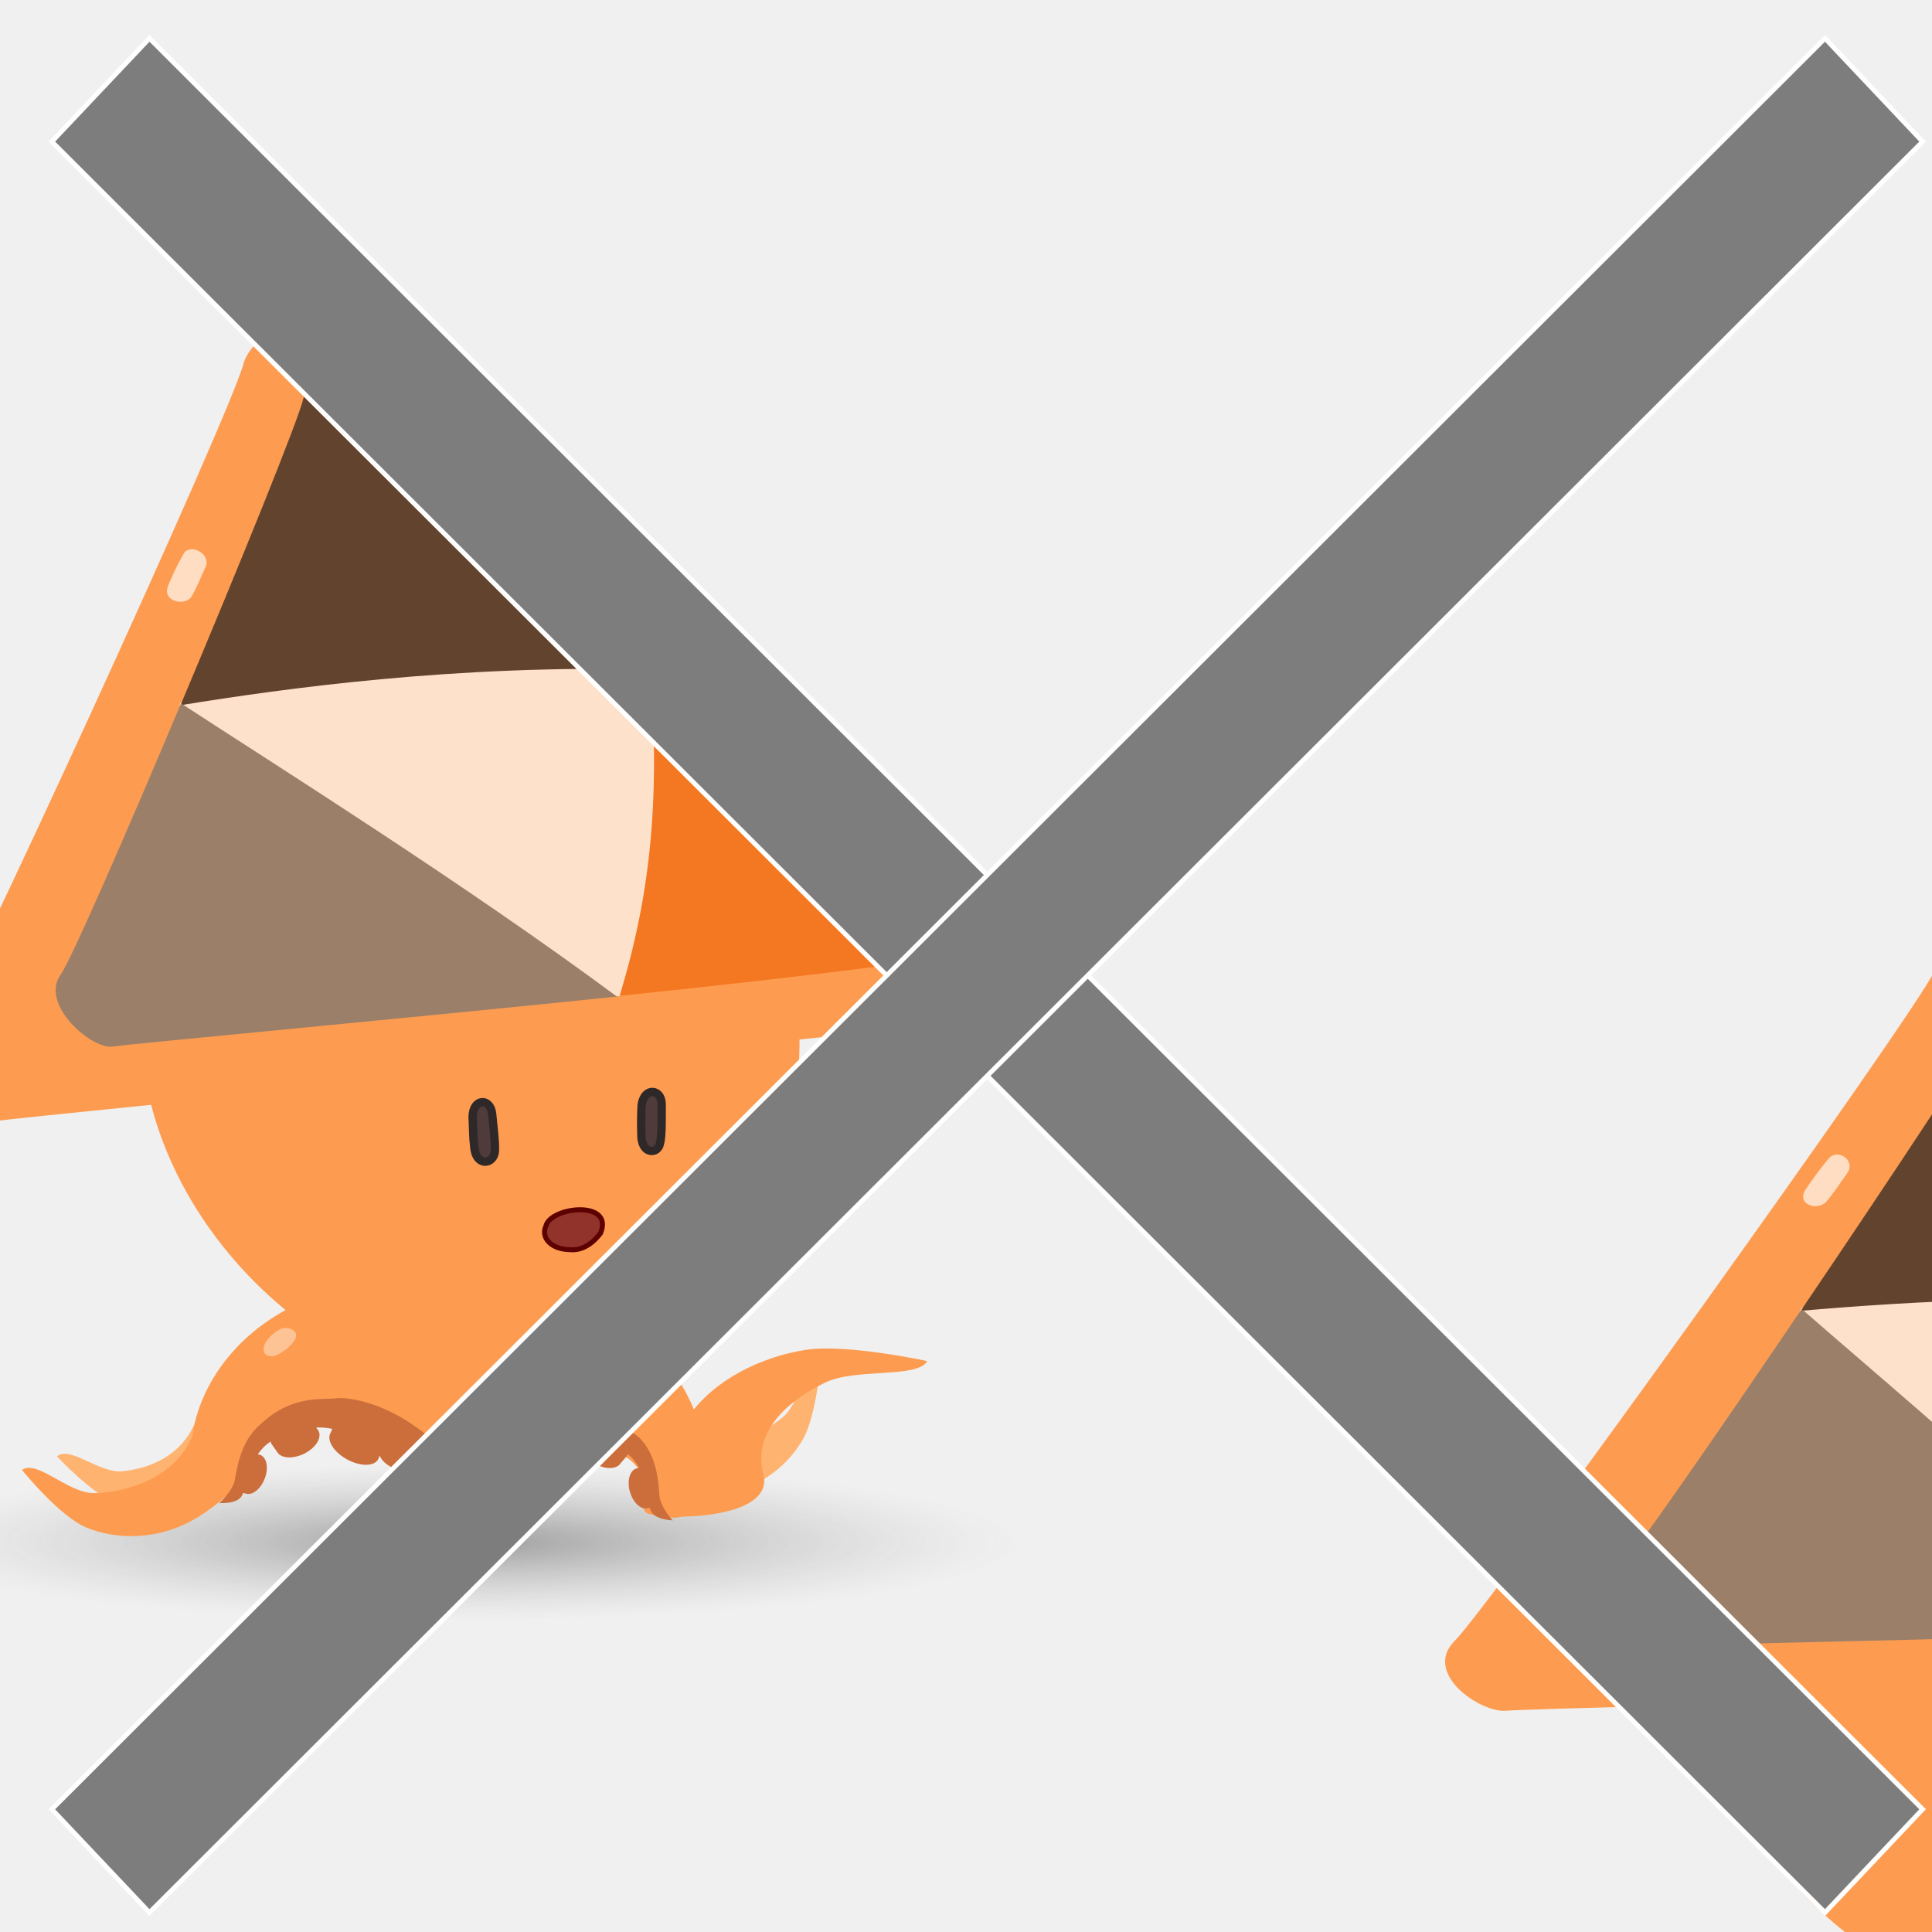
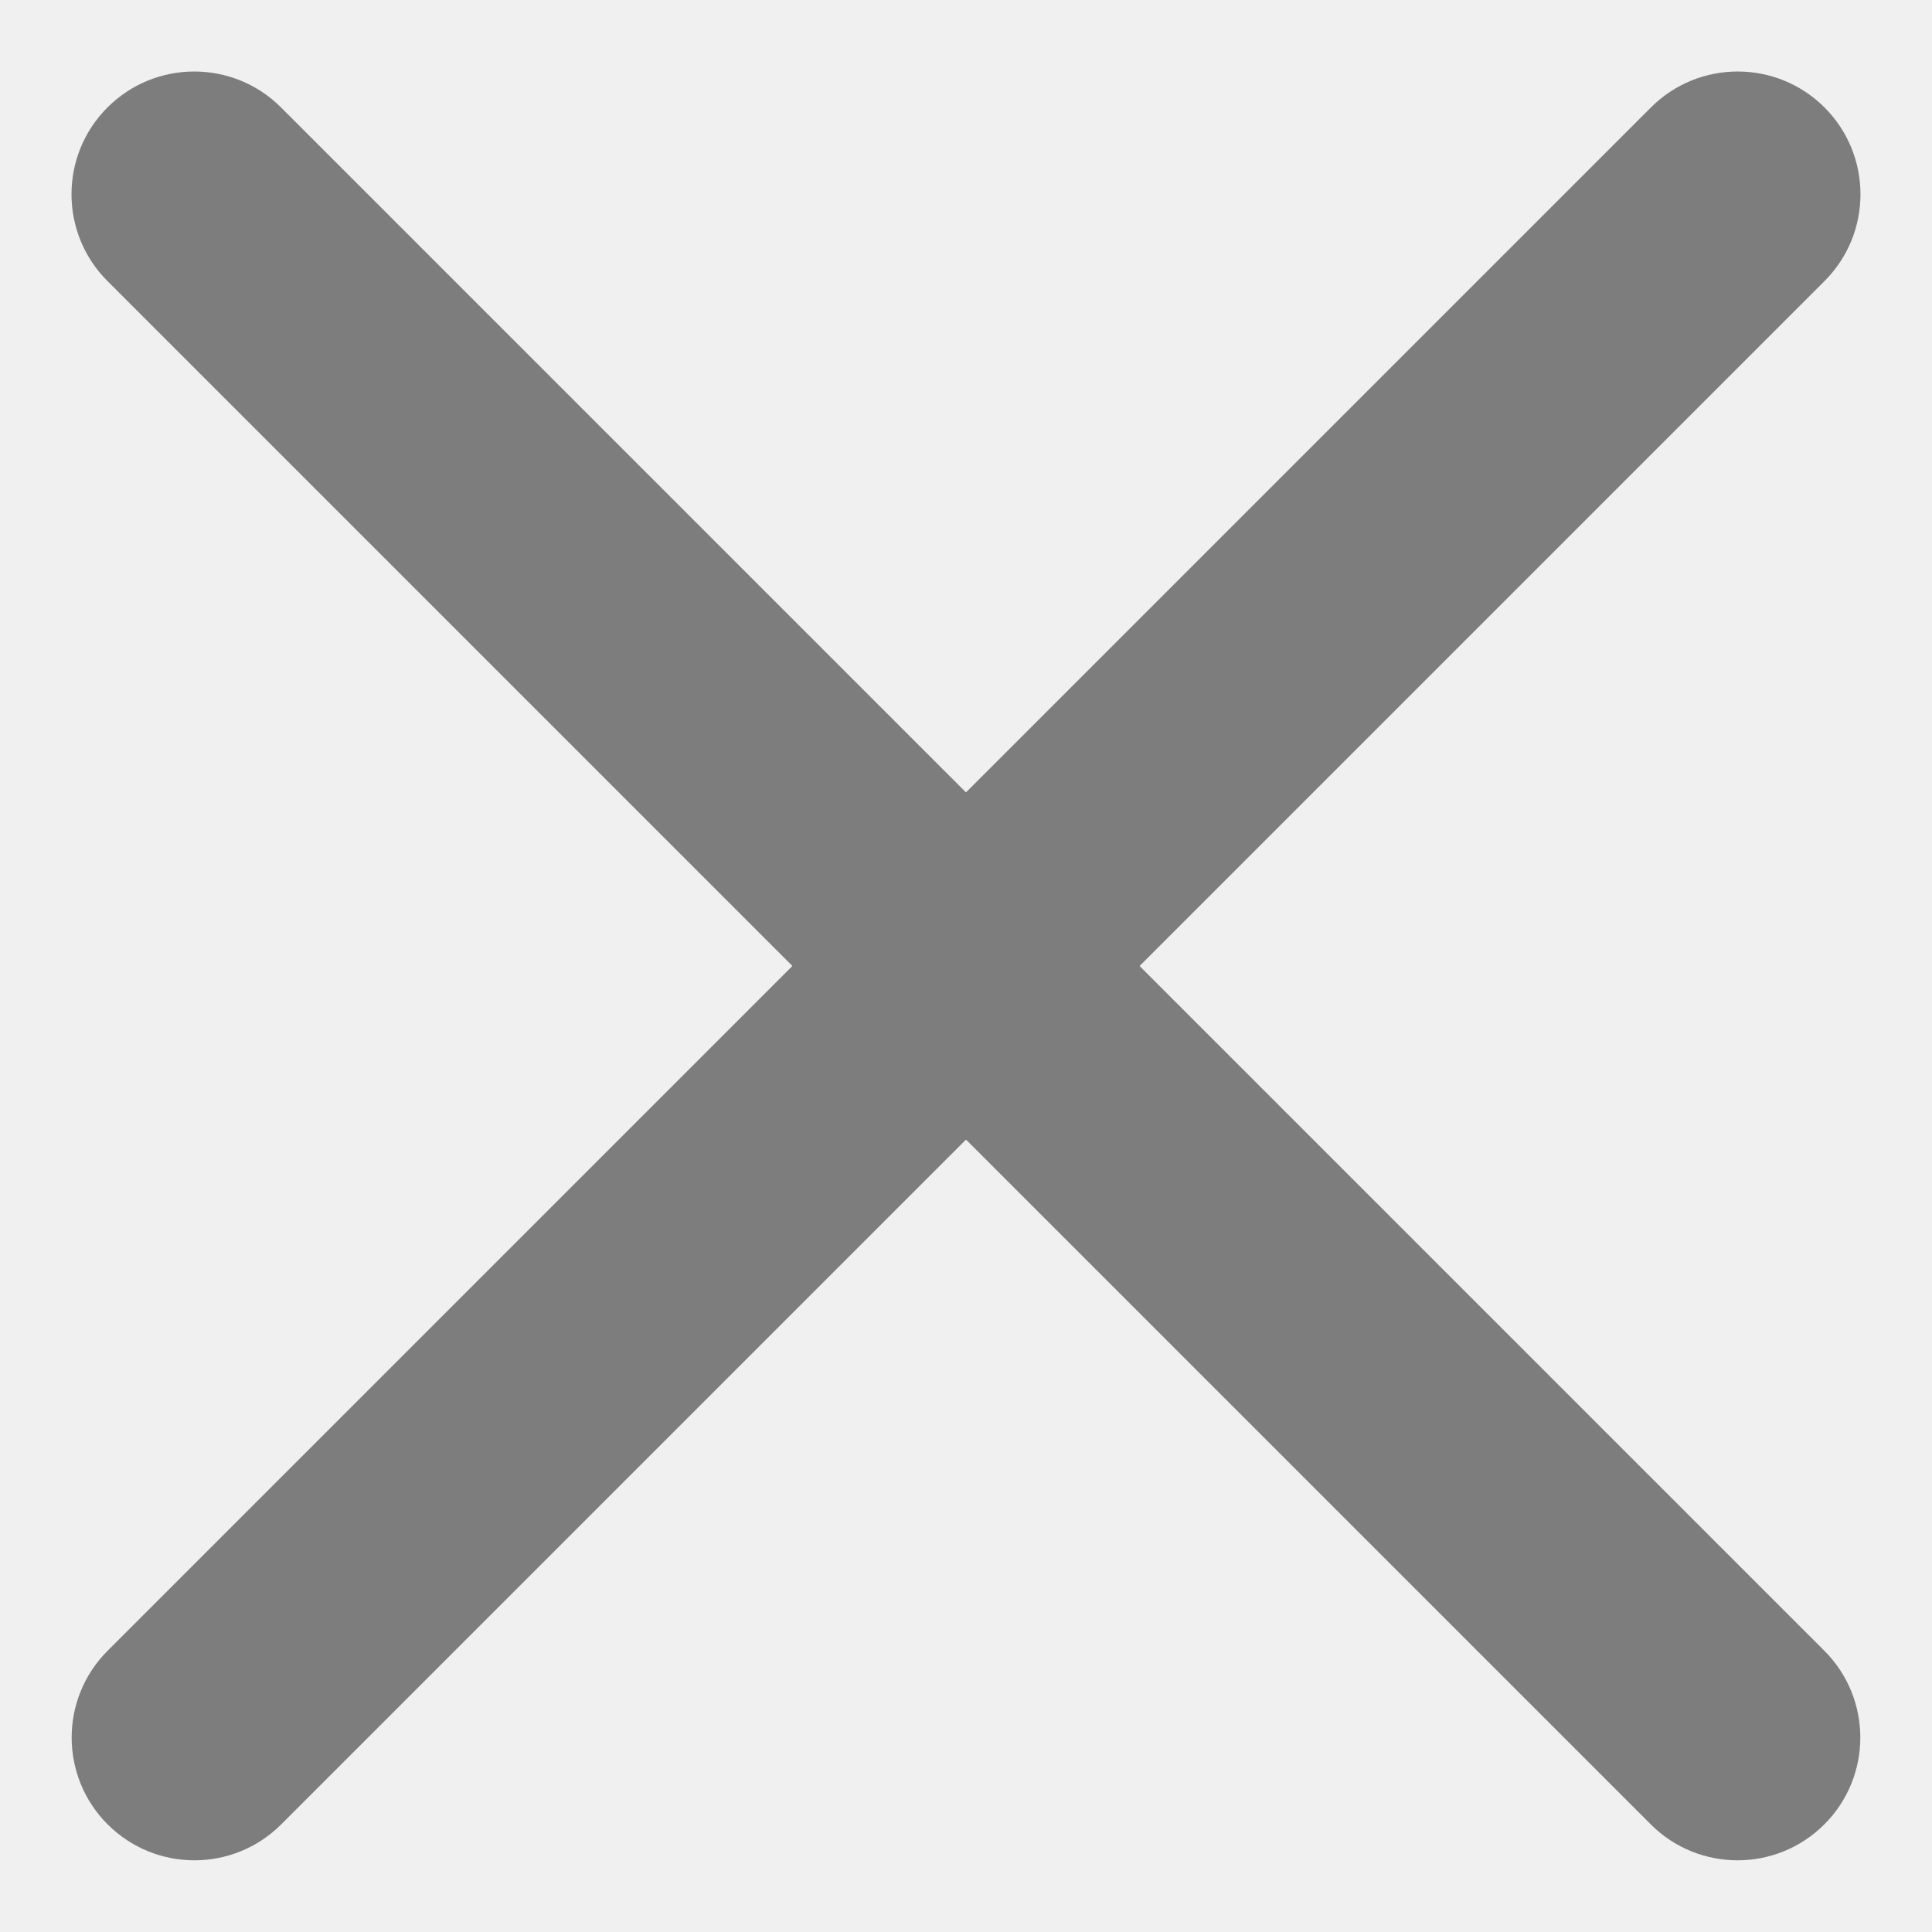
- <svg xmlns="http://www.w3.org/2000/svg" xmlns:xlink="http://www.w3.org/1999/xlink" width="320" height="320" viewBox="0 0 84.667 84.667" version="1.1" id="svg1428">
-   <defs id="defs1422">
-     <radialGradient xlink:href="#linearGradient1738" id="radialGradient1740-1-7-6" cx="56.456" cy="167.686" fx="56.456" fy="167.686" r="20.58" gradientTransform="matrix(1.202985,0,0,0.1671642,-47.94996,39.54331)" gradientUnits="userSpaceOnUse" />
-     <linearGradient id="linearGradient1738">
-       <stop style="stop-color:#838383;stop-opacity:1" offset="0" id="stop1734" />
-       <stop style="stop-color:#bfbfbf;stop-opacity:0" offset="1" id="stop1736" />
-     </linearGradient>
-   </defs>
+ <svg xmlns="http://www.w3.org/2000/svg" width="32" height="32" viewBox="0 0 8.467 8.467" version="1.1" id="svg1428">
+   <defs id="defs1422" />
  <g id="layer1">
-     <ellipse style="color:#000000;clip-rule:nonzero;display:inline;overflow:visible;visibility:visible;opacity:0.789;isolation:auto;mix-blend-mode:normal;color-interpolation:sRGB;color-interpolation-filters:linearRGB;solid-color:#000000;solid-opacity:1;vector-effect:none;fill:url(#radialGradient1740-1-7-6);fill-opacity:1;fill-rule:nonzero;stroke:none;stroke-width:0.265px;stroke-linecap:butt;stroke-linejoin:miter;stroke-miterlimit:4;stroke-dasharray:none;stroke-dashoffset:0;stroke-opacity:1;marker:none;paint-order:markers stroke fill;color-rendering:auto;image-rendering:auto;shape-rendering:auto;text-rendering:auto;enable-background:accumulate" id="path1732-7-3-8" cx="19.965" cy="67.574" rx="24.757" ry="3.44" />
-     <path style="vector-effect:none;fill:#ffb370;fill-opacity:1;fill-rule:evenodd;stroke:none;stroke-width:0.2;stroke-linecap:butt;stroke-linejoin:miter;stroke-miterlimit:4;stroke-dasharray:none;stroke-dashoffset:0;stroke-opacity:1" d="m 35.977,59.606 c -0.665,0.032 -0.908,1.867 -1.67,2.498 -0.762,0.631 -2.184,1.438 -3.601,0.487 -1.417,-0.951 -2.836,2.031 -2.779,2.567 0.058,0.535 2.538,0.45 3.983,0.239 1.446,-0.211 2.655,-1.225 3.283,-2.33 0.59,-1.038 0.783,-3.46 0.783,-3.46 z" id="path1043-7-2-6-0" />
-     <path style="fill:#fffdfb;fill-opacity:0.461;fill-rule:evenodd;stroke:none;stroke-width:0.365;stroke-linecap:butt;stroke-linejoin:miter;stroke-miterlimit:4;stroke-dasharray:none;stroke-opacity:1" d="m 22.034,60.979 c 0.219,-0.107 0.426,-0.285 0.604,-0.507 0.093,-0.117 0.16,-0.281 0.139,-0.422 -0.006,-0.071 -0.031,-0.135 -0.078,-0.168 -0.123,-0.109 -0.302,-0.107 -0.47,-0.038 -0.203,0.079 -0.399,0.232 -0.568,0.42 -0.118,0.137 -0.16,0.346 -0.125,0.501 0.034,0.17 0.152,0.305 0.309,0.274 0.065,-0.007 0.14,-0.031 0.19,-0.06 z" id="path867-4-7-4-4-3-7-2-6-5" />
-     <path style="vector-effect:none;fill:#ffb370;fill-opacity:1;fill-rule:evenodd;stroke:none;stroke-width:0.2;stroke-linecap:butt;stroke-linejoin:miter;stroke-miterlimit:4;stroke-dasharray:none;stroke-dashoffset:0;stroke-opacity:1" d="m 2.498,63.822 c 0.574,-0.481 1.845,0.747 2.849,0.654 1.004,-0.093 2.66,-0.552 3.29,-2.361 0.629,-1.808 3.551,-0.591 3.814,-0.135 0.264,0.456 -1.857,2.274 -3.186,3.209 -1.33,0.935 -2.93,1.074 -4.098,0.7 -1.097,-0.351 -2.669,-2.068 -2.669,-2.068 z" id="path1043-7-3-66" />
-     <path style="fill:#fffdfb;fill-opacity:0.461;fill-rule:evenodd;stroke:none;stroke-width:0.365;stroke-linecap:butt;stroke-linejoin:miter;stroke-miterlimit:4;stroke-dasharray:none;stroke-opacity:1" d="m 11.325,61.203 c -0.122,0.211 -0.312,0.406 -0.546,0.569 -0.123,0.085 -0.29,0.141 -0.43,0.11 -0.071,-0.011 -0.132,-0.04 -0.162,-0.089 -0.101,-0.13 -0.087,-0.309 -0.007,-0.472 0.092,-0.197 0.258,-0.383 0.457,-0.539 0.145,-0.109 0.356,-0.137 0.508,-0.091 0.168,0.045 0.294,0.171 0.253,0.326 -0.011,0.064 -0.041,0.138 -0.073,0.186 z" id="path867-4-7-4-4-3-7-4-0" />
-     <path style="color:#000000;clip-rule:nonzero;display:inline;overflow:visible;visibility:visible;isolation:auto;mix-blend-mode:normal;color-interpolation:sRGB;color-interpolation-filters:linearRGB;solid-color:#000000;solid-opacity:1;vector-effect:none;fill:#fd9c50;fill-opacity:1;fill-rule:nonzero;stroke:none;stroke-width:0.2;stroke-linecap:butt;stroke-linejoin:miter;stroke-miterlimit:4;stroke-dasharray:none;stroke-dashoffset:0;stroke-opacity:1;marker:none;paint-order:markers stroke fill;color-rendering:auto;image-rendering:auto;shape-rendering:auto;text-rendering:auto;enable-background:accumulate" d="m 34.5,40.433 c 2.32,11.268 -3.095,18.714 -11.26,20.321 -7.242,1.426 -16.24,-5.915 -17.02,-14.658 -0.614,-6.884 3.528,-12.012 11.742,-13.297 8.002,-1.252 15.512,2.65 16.538,7.634 z" id="path865-2-8-0" />
-     <path style="fill:#fd9c50;fill-opacity:1;fill-rule:evenodd;stroke:none;stroke-width:0.2;stroke-linecap:butt;stroke-linejoin:miter;stroke-miterlimit:4;stroke-dasharray:none;stroke-opacity:1" d="m 10.699,15.842 c 0.446,-1.167 2.116,-2.055 3.183,-0.902 0.632,0.682 29.579,25.829 30.421,26.482 1.155,0.897 1.609,2.37 0.508,3.018 -1.172,0.381 -43.956,4.49 -45.037,4.696 -1.08,0.205 -4.116,-1.339 -2.992,-2.873 1.124,-1.534 13.503,-28.486 13.917,-30.422 z" id="path863-4-1-4" />
-     <g id="g1182-9-2-6" transform="matrix(1.025565,0.1801979,-0.02159692,0.9712776,-31.07541,-102.467)" style="opacity:0.7">
-       <path id="path1176-2-9-2" d="m 40.727,129.676 c 1.767,-2.45 18.797,-6.065 19.841,-5.302 1.044,0.763 0.485,14.546 -0.841,14.988 -1.325,0.442 -19.643,-6.714 -19,-9.686 z" style="fill:#ffffff;fill-opacity:1;fill-rule:evenodd;stroke:none;stroke-width:0.265;stroke-linecap:butt;stroke-linejoin:miter;stroke-miterlimit:4;stroke-dasharray:none;stroke-opacity:1" />
-       <path id="path903-5-2-0-3-6" d="m 60.726,124.265 c 0.404,5.023 0.435,9.414 -1.015,15.087 8.712,-2.579 13.404,-4.123 13.88,-4.382 0.941,-0.511 -0.309,-1.551 -1.256,-2.163 -0.326,-0.211 -5.871,-4.302 -11.609,-8.542 z" style="fill:#f1680d;fill-opacity:1;fill-rule:evenodd;stroke:none;stroke-width:0.265px;stroke-linecap:butt;stroke-linejoin:miter;stroke-opacity:1" />
-       <path id="path920-9-6-9-7" d="m 46.539,114.109 c -0.344,0.023 -0.66,0.267 -0.852,0.88 -0.158,0.915 -2.552,7.975 -4.942,14.768 4.418,-1.58 11.654,-4.001 20.168,-5.354 -6.462,-4.774 -13.249,-9.795 -13.563,-10.015 -0.258,-0.181 -0.543,-0.297 -0.811,-0.279 z" style="fill:#211f20;fill-opacity:1;fill-rule:evenodd;stroke:none;stroke-width:0.265px;stroke-linecap:butt;stroke-linejoin:miter;stroke-opacity:1" />
-       <path id="path863-7-3-8-0-5" d="m 40.767,129.67 c -2.218,6.308 -4.443,12.415 -4.869,13.147 -0.883,1.514 1.441,3.153 2.31,2.81 0.428,-0.169 12.909,-3.712 21.39,-6.222 -6.697,-3.926 -14.609,-7.639 -18.831,-9.734 z" style="fill:#737373;fill-opacity:1;fill-rule:evenodd;stroke:none;stroke-width:0.2;stroke-linecap:butt;stroke-linejoin:miter;stroke-miterlimit:4;stroke-dasharray:none;stroke-opacity:1" />
-     </g>
-     <path style="fill:#ffddc2;fill-opacity:1;fill-rule:evenodd;stroke:none;stroke-width:0.365;stroke-linecap:butt;stroke-linejoin:miter;stroke-miterlimit:4;stroke-dasharray:none;stroke-opacity:1" d="m 9.01,24.841 c -0.254,0.569 -0.434,1.003 -0.617,1.299 -0.282,0.458 -1.34,0.215 -1.014,-0.498 0.16,-0.385 0.376,-0.868 0.662,-1.366 0.286,-0.499 1.223,-0.004 0.969,0.565 z" id="path867-4-9-8-6" />
-     <path style="vector-effect:none;fill:#fd9c50;fill-opacity:1;fill-rule:evenodd;stroke:none;stroke-width:0.2;stroke-linecap:butt;stroke-linejoin:miter;stroke-miterlimit:4;stroke-dasharray:none;stroke-dashoffset:0;stroke-opacity:1" d="m 16.602,63.625 c 0.295,0.904 2.166,1.247 2.764,1.323 0.598,0.076 1.974,-2.203 2.105,-2.588 0.131,-0.384 -0.827,-3.693 -1.151,-3.98 -0.325,-0.287 -4.158,-2.485 -6.893,-1.392 -2.735,1.093 -4.556,3.392 -4.962,5.719 -0.192,1.104 -0.273,3.062 1.487,2.863 0.671,-0.076 0.55,-1.865 2.175,-2.555 1.825,-0.775 2.796,-0.626 4.475,0.609 z" id="path996-6-8-98" />
-     <path style="vector-effect:none;fill:#fd9c50;fill-opacity:1;fill-rule:evenodd;stroke:none;stroke-width:0.2;stroke-linecap:butt;stroke-linejoin:miter;stroke-miterlimit:4;stroke-dasharray:none;stroke-dashoffset:0;stroke-opacity:1" d="m 0.962,64.415 c 0.677,-0.458 2.005,1.01 3.134,1.019 1.128,0.009 3.449,-0.513 4.287,-2.402 0.838,-1.888 2.352,0.228 2.612,0.75 0.261,0.522 -1.021,1.985 -2.576,2.852 -1.555,0.867 -3.353,0.842 -4.63,0.31 -1.199,-0.5 -2.827,-2.529 -2.827,-2.529 z" id="path1043-6-6-5-72" />
-     <path style="fill:#ffddc2;fill-opacity:0.603;fill-rule:evenodd;stroke:none;stroke-width:0.365;stroke-linecap:butt;stroke-linejoin:miter;stroke-miterlimit:4;stroke-dasharray:none;stroke-opacity:1" d="m 12.852,58.817 c -0.161,0.209 -0.389,0.392 -0.655,0.535 -0.139,0.074 -0.32,0.112 -0.456,0.06 -0.07,-0.021 -0.128,-0.06 -0.149,-0.117 -0.079,-0.153 -0.034,-0.342 0.076,-0.505 0.129,-0.199 0.329,-0.375 0.559,-0.515 0.166,-0.097 0.385,-0.098 0.532,-0.029 0.162,0.071 0.268,0.223 0.199,0.383 -0.023,0.067 -0.066,0.142 -0.107,0.189 z" id="path867-4-7-4-4-9-9-8" />
-     <path style="vector-effect:none;fill:#fd9c50;fill-opacity:1;fill-rule:evenodd;stroke:none;stroke-width:0.238;stroke-linecap:butt;stroke-linejoin:miter;stroke-miterlimit:4;stroke-dasharray:none;stroke-dashoffset:0;stroke-opacity:1" d="m 40.636,59.648 c -0.423,0.765 -3.134,0.3 -4.453,0.933 -1.319,0.633 -3.259,1.967 -2.732,4.012 0.527,2.045 -4.354,2.018 -5.072,1.733 -0.718,-0.286 0.705,-2.682 1.824,-4.286 1.119,-1.604 3.229,-2.605 5.136,-2.888 1.791,-0.266 5.297,0.496 5.297,0.496 z" id="path1043-6-6-0-3-2" />
-     <path style="vector-effect:none;fill:#fd9c50;fill-opacity:1;fill-rule:evenodd;stroke:none;stroke-width:0.2;stroke-linecap:butt;stroke-linejoin:miter;stroke-miterlimit:4;stroke-dasharray:none;stroke-dashoffset:0;stroke-opacity:1" d="m 22.692,63.858 c -0.385,0.87 -2.281,1.021 -2.884,1.036 -0.603,0.015 -1.741,-2.392 -1.832,-2.787 -0.092,-0.396 1.196,-3.591 1.548,-3.843 0.352,-0.253 4.388,-2.051 6.999,-0.687 2.611,1.364 4.189,3.835 4.357,6.192 0.08,1.118 -0.038,3.074 -1.769,2.698 -0.66,-0.143 -0.359,-1.911 -1.905,-2.762 -1.737,-0.955 -2.718,-0.905 -4.514,0.153 z" id="path996-6-5-6-9" />
-     <path style="color:#000000;clip-rule:nonzero;display:inline;overflow:visible;visibility:visible;isolation:auto;mix-blend-mode:normal;color-interpolation:sRGB;color-interpolation-filters:linearRGB;solid-color:#000000;solid-opacity:1;vector-effect:none;fill:#cb6e3b;fill-opacity:1;fill-rule:nonzero;stroke:none;stroke-width:0.2;stroke-linecap:butt;stroke-linejoin:miter;stroke-miterlimit:4;stroke-dasharray:none;stroke-dashoffset:0;stroke-opacity:1;marker:none;paint-order:markers stroke fill;color-rendering:auto;image-rendering:auto;shape-rendering:auto;text-rendering:auto;enable-background:accumulate" d="m 20.114,63.906 c 0.313,-0.277 -2.265,-0.522 -1.374,-0.562 2.148,-0.096 5.499,-1.51 6.217,-1.488 0.666,0.11 2.37,0.538 3.055,1.138 0.829,0.851 0.834,2.022 0.898,2.65 0.088,0.398 0.431,0.844 0.574,0.988 -0.145,-0.019 -0.925,-0.045 -1.001,-0.551 l -0.094,0.012 c -0.008,0.002 -0.015,0.004 -0.023,0.006 -0.025,0.005 -0.051,0.007 -0.077,0.007 l -0.013,0.002 c -2.6e-4,-7.9e-4 -5.2e-4,-0.001 -0.002,-0.002 -0.283,-0.013 -0.57,-0.339 -0.68,-0.769 -0.06,-0.238 -0.057,-0.478 0.007,-0.666 l 5.3e-4,1.6e-4 c 0.062,-0.181 0.177,-0.299 0.32,-0.329 0.028,-0.005 0.056,-0.008 0.085,-0.006 l 0.004,-5.3e-4 c -0.126,-0.231 -0.286,-0.443 -0.502,-0.615 -0.012,0.037 -0.029,0.072 -0.052,0.105 l -0.261,0.299 c -0.005,0.007 -0.008,0.015 -0.013,0.022 -0.018,0.023 -0.037,0.044 -0.06,0.063 l -0.009,0.009 c -7.9e-4,-1.8e-4 -5.3e-4,-2.3e-4 -0.002,-5.3e-4 -0.242,0.197 -0.727,0.141 -1.145,-0.132 -0.415,-0.272 -0.643,-0.678 -0.54,-0.963 0.012,-0.034 0.028,-0.065 0.049,-0.093 0.019,-0.025 0.041,-0.048 0.067,-0.069 l 0.04,-0.054 c -0.237,-0.035 -0.471,-0.038 -0.706,-0.013 l 0.053,0.174 c 0.005,0.008 0.008,0.016 0.012,0.024 0.011,0.029 0.019,0.059 0.023,0.091 l 0.003,0.012 c -5.3e-4,8e-4 -0.001,8e-4 -0.002,0.002 0.035,0.331 -0.335,0.739 -0.874,0.966 -0.608,0.255 -1.213,0.19 -1.352,-0.146 -0.012,-0.031 -0.02,-0.065 -0.024,-0.099 l -0.024,-0.059 c -0.475,0.836 -2.007,0.852 -2.592,0.875 -0.277,0.011 -0.426,0.202 -0.847,-0.082 -0.168,-0.114 0.517,-0.441 0.859,-0.744 z" id="path1092-6-8-2-4-4-8-9" />
-     <path style="fill:#ffddc2;fill-opacity:0.603;fill-rule:evenodd;stroke:none;stroke-width:0.365;stroke-linecap:butt;stroke-linejoin:miter;stroke-miterlimit:4;stroke-dasharray:none;stroke-opacity:1" d="m 24.085,59.585 c 0.263,0.023 0.552,-0.021 0.837,-0.12 0.149,-0.053 0.299,-0.16 0.353,-0.295 0.032,-0.066 0.043,-0.134 0.015,-0.189 -0.059,-0.162 -0.229,-0.256 -0.424,-0.286 -0.233,-0.04 -0.499,-0.011 -0.757,0.064 -0.184,0.057 -0.333,0.217 -0.382,0.372 -0.057,0.167 -0.017,0.348 0.148,0.406 0.065,0.028 0.149,0.048 0.211,0.049 z" id="path867-4-7-4-4-9-8-5-6" />
-     <path style="color:#000000;clip-rule:nonzero;display:inline;overflow:visible;visibility:visible;isolation:auto;mix-blend-mode:normal;color-interpolation:sRGB;color-interpolation-filters:linearRGB;solid-color:#000000;solid-opacity:1;vector-effect:none;fill:#cb6e3b;fill-opacity:1;fill-rule:nonzero;stroke:none;stroke-width:0.2;stroke-linecap:butt;stroke-linejoin:miter;stroke-miterlimit:4;stroke-dasharray:none;stroke-dashoffset:0;stroke-opacity:1;marker:none;paint-order:markers stroke fill;color-rendering:auto;image-rendering:auto;shape-rendering:auto;text-rendering:auto;enable-background:accumulate" d="m 21.081,63.453 c -0.253,-0.416 -1.686,0.01 -2.396,-0.572 -1.71,-1.401 -3.403,-1.677 -3.966,-1.601 -0.563,0.076 -1.911,-0.177 -3.287,1.123 -0.911,0.763 -1.034,1.927 -1.161,2.545 -0.127,0.387 -0.514,0.796 -0.671,0.925 0.147,-0.005 0.925,0.048 1.052,-0.447 l 0.092,0.021 c 0.008,0.003 0.014,0.006 0.022,0.008 0.025,0.008 0.05,0.012 0.076,0.014 l 0.013,0.003 c 4e-4,-5.3e-4 7.4e-4,-0.001 0.002,-0.001 0.283,0.015 0.602,-0.28 0.754,-0.697 0.084,-0.23 0.105,-0.47 0.06,-0.663 l -5.3e-4,1.1e-4 c -0.044,-0.186 -0.146,-0.316 -0.285,-0.36 -0.027,-0.008 -0.055,-0.013 -0.084,-0.015 l -0.004,-10e-4 c 0.148,-0.217 0.329,-0.412 0.562,-0.561 0.008,0.038 0.021,0.075 0.041,0.109 l 0.23,0.324 c 0.004,0.007 0.007,0.015 0.011,0.023 0.015,0.025 0.033,0.048 0.053,0.069 l 0.008,0.01 c 7.9e-4,-9e-5 5e-4,-1.8e-4 0.002,-5.3e-4 0.221,0.22 0.709,0.213 1.152,-0.016 0.44,-0.228 0.708,-0.609 0.634,-0.903 -0.008,-0.035 -0.022,-0.067 -0.039,-0.097 -0.017,-0.027 -0.036,-0.052 -0.059,-0.075 l -0.035,-0.058 c 0.24,-0.011 0.472,0.009 0.704,0.059 l -0.07,0.167 c -0.005,0.007 -0.01,0.015 -0.014,0.022 -0.014,0.028 -0.025,0.057 -0.032,0.088 l -0.004,0.012 c 4.2e-4,7.9e-4 0.001,7.9e-4 0.001,0.002 -0.068,0.325 0.259,0.77 0.772,1.049 0.579,0.315 1.187,0.311 1.36,-0.009 0.015,-0.03 0.027,-0.062 0.034,-0.096 l 0.03,-0.056 c 0.388,0.879 2.474,0.971 3.053,1.053 0.274,0.039 -0.171,0.364 0.23,-0.2 0,0 0.193,-0.877 0.449,-0.962 z" id="path1092-6-8-2-4-0-9" />
-     <ellipse style="color:#000000;clip-rule:nonzero;display:inline;overflow:visible;visibility:visible;isolation:auto;mix-blend-mode:normal;color-interpolation:sRGB;color-interpolation-filters:linearRGB;solid-color:#000000;solid-opacity:1;vector-effect:none;fill:#cb6e3b;fill-opacity:1;fill-rule:nonzero;stroke:none;stroke-width:0.2;stroke-linecap:butt;stroke-linejoin:miter;stroke-miterlimit:4;stroke-dasharray:none;stroke-dashoffset:0;stroke-opacity:1;marker:none;paint-order:markers stroke fill;color-rendering:auto;image-rendering:auto;shape-rendering:auto;text-rendering:auto;enable-background:accumulate" id="path2118-1" cx="27.033" cy="61.349" rx="1.308" ry="0.799" transform="rotate(7.675995)" />
-     <ellipse style="color:#000000;clip-rule:nonzero;display:inline;overflow:visible;visibility:visible;isolation:auto;mix-blend-mode:normal;color-interpolation:sRGB;color-interpolation-filters:linearRGB;solid-color:#000000;solid-opacity:1;vector-effect:none;fill:#cb6e3b;fill-opacity:1;fill-rule:nonzero;stroke:none;stroke-width:0.2;stroke-linecap:butt;stroke-linejoin:miter;stroke-miterlimit:4;stroke-dasharray:none;stroke-dashoffset:0;stroke-opacity:1;marker:none;paint-order:markers stroke fill;color-rendering:auto;image-rendering:auto;shape-rendering:auto;text-rendering:auto;enable-background:accumulate" id="path2118-4-49" cx="2.394" cy="67.891" rx="1.308" ry="0.799" transform="rotate(-16.26378)" />
-     <path style="fill:#4e3b3a;fill-opacity:1;fill-rule:evenodd;stroke:#2f2828;stroke-width:0.365;stroke-linecap:butt;stroke-linejoin:miter;stroke-miterlimit:4;stroke-dasharray:none;stroke-opacity:1" d="m 20.711,48.936 c 0.025,-0.831 0.785,-0.822 0.856,-0.125 0.07,0.697 0.136,1.22 0.123,1.613 -0.02,0.607 -0.825,0.737 -0.905,-0.141 -0.058,-0.465 -0.05,-0.882 -0.074,-1.347 z" id="path867-1" />
-     <path style="vector-effect:none;fill:#4e3b3a;fill-opacity:1;fill-rule:evenodd;stroke:#2f2828;stroke-width:0.365;stroke-linecap:butt;stroke-linejoin:miter;stroke-miterlimit:4;stroke-dasharray:none;stroke-dashoffset:0;stroke-opacity:1" d="m 28.118,48.428 c 0.113,-0.809 0.882,-0.717 0.88,-0.029 -0.002,0.688 0.019,1.408 -0.09,1.77 -0.128,0.424 -0.814,0.409 -0.802,-0.457 -0.01,-0.46 -0.012,-0.827 0.012,-1.283 z" id="path867-6-0" />
-     <path style="vector-effect:none;fill:#91332b;fill-opacity:1;fill-rule:evenodd;stroke:#5d0000;stroke-width:0.218;stroke-linecap:round;stroke-linejoin:bevel;stroke-miterlimit:4;stroke-dasharray:none;stroke-dashoffset:0;stroke-opacity:1" d="m 25.024,54.766 c -0.897,0.002 -1.325,-0.548 -1.106,-1.024 0.188,-0.864 3.007,-1.173 2.4,0.301 -0.631,0.838 -1.294,0.723 -1.294,0.723 z" id="path991-3-4" />
-     <path style="color:#000000;clip-rule:nonzero;display:inline;overflow:visible;visibility:visible;isolation:auto;mix-blend-mode:normal;color-interpolation:sRGB;color-interpolation-filters:linearRGB;solid-color:#000000;solid-opacity:1;vector-effect:none;fill:#fd9c50;fill-opacity:1;fill-rule:nonzero;stroke:none;stroke-width:0.2;stroke-linecap:butt;stroke-linejoin:miter;stroke-miterlimit:4;stroke-dasharray:none;stroke-dashoffset:0;stroke-opacity:1;marker:none;paint-order:markers stroke fill;color-rendering:auto;image-rendering:auto;shape-rendering:auto;text-rendering:auto;enable-background:accumulate" d="m 102.598,67.497 c 2.32,11.268 -3.095,18.714 -11.26,20.321 -7.243,1.426 -16.24,-5.915 -17.02,-14.658 -0.614,-6.884 3.528,-12.012 11.742,-13.297 8.002,-1.252 15.512,2.65 16.538,7.634 z" id="path865-2" />
-     <path style="fill:#fd9c50;fill-opacity:1;fill-rule:evenodd;stroke:none;stroke-width:0.2;stroke-linecap:butt;stroke-linejoin:miter;stroke-miterlimit:4;stroke-dasharray:none;stroke-opacity:1" d="m 84.776,42.557 c 0.719,-1.132 2.577,-1.896 3.352,-0.669 0.459,0.727 22.945,27.91 23.618,28.623 0.923,0.979 1.017,2.481 -0.223,3.047 -1.246,0.295 -44.382,1.285 -45.495,1.411 -1.114,0.126 -3.734,-1.634 -2.259,-3.082 1.475,-1.448 20.135,-27.43 21.007,-29.33 z" id="path863-4" />
-     <path style="fill:#ffddc2;fill-opacity:1;fill-rule:evenodd;stroke:none;stroke-width:0.365;stroke-linecap:butt;stroke-linejoin:miter;stroke-miterlimit:4;stroke-dasharray:none;stroke-opacity:1" d="m 80.953,51.409 c -0.386,0.549 -0.668,0.968 -0.919,1.251 -0.388,0.436 -1.372,0.117 -0.879,-0.57 0.25,-0.372 0.579,-0.838 0.98,-1.315 0.401,-0.476 1.206,0.085 0.819,0.634 z" id="path867-4-9" />
-     <g id="g1182-9-2-0" transform="rotate(14.72861,339.5795,241.2583)" style="opacity:0.7">
-       <path id="path1176-2-9-5" d="m 40.727,129.676 c 1.767,-2.45 18.797,-6.065 19.841,-5.302 1.044,0.763 0.485,14.546 -0.841,14.988 -1.325,0.442 -19.643,-6.714 -19,-9.686 z" style="fill:#ffffff;fill-opacity:1;fill-rule:evenodd;stroke:none;stroke-width:0.265;stroke-linecap:butt;stroke-linejoin:miter;stroke-miterlimit:4;stroke-dasharray:none;stroke-opacity:1" />
-       <path id="path903-5-2-0-3-9" d="m 60.726,124.265 c 0.404,5.023 0.435,9.414 -1.015,15.087 8.712,-2.579 13.404,-4.123 13.88,-4.382 0.941,-0.511 -0.309,-1.551 -1.256,-2.163 -0.326,-0.211 -5.871,-4.302 -11.609,-8.542 z" style="fill:#f1680d;fill-opacity:1;fill-rule:evenodd;stroke:none;stroke-width:0.265px;stroke-linecap:butt;stroke-linejoin:miter;stroke-opacity:1" />
-       <path id="path920-9-6-9-4" d="m 46.539,114.109 c -0.344,0.023 -0.66,0.267 -0.852,0.88 -0.158,0.915 -2.552,7.975 -4.942,14.768 4.418,-1.58 11.654,-4.001 20.168,-5.354 -6.462,-4.774 -13.249,-9.795 -13.563,-10.015 -0.258,-0.181 -0.543,-0.297 -0.811,-0.279 z" style="fill:#211f20;fill-opacity:1;fill-rule:evenodd;stroke:none;stroke-width:0.265px;stroke-linecap:butt;stroke-linejoin:miter;stroke-opacity:1" />
-       <path id="path863-7-3-8-0-6" d="m 40.767,129.67 c -2.218,6.308 -4.443,12.415 -4.869,13.147 -0.883,1.514 1.441,3.153 2.31,2.81 0.428,-0.169 12.909,-3.712 21.39,-6.222 -6.697,-3.926 -14.609,-7.639 -18.831,-9.734 z" style="fill:#737373;fill-opacity:1;fill-rule:evenodd;stroke:none;stroke-width:0.2;stroke-linecap:butt;stroke-linejoin:miter;stroke-miterlimit:4;stroke-dasharray:none;stroke-opacity:1" />
-     </g>
-     <rect style="opacity:1;fill:#7d7d7d;fill-opacity:1;stroke:#ffffff;stroke-width:0.208" id="rect2315" width="109.824" height="6.228" x="5.916" y="-3.44" transform="matrix(0.7075592,0.7066541,-0.6867269,0.7269155,0,0)" />
-     <rect style="fill:#7d7d7d;fill-opacity:1;stroke:#ffffff;stroke-width:0.208" id="rect2315-5" width="109.824" height="6.228" x="-57.006" y="57.728" transform="matrix(-0.7075592,0.7066541,0.6867269,0.7269155,0,0)" />
+     <rect style="fill:#7d7d7d;stroke:none;stroke-width:0.284" id="rect1026" width="10.641" height="1.076" x="0.666" y="-0.538" transform="rotate(45)" ry="0.538" />
+     <rect style="fill:#7d7d7d;stroke:none;stroke-width:0.284" id="rect1026-3" width="10.641" height="1.076" x="-5.321" y="5.449" transform="matrix(-0.7071068,0.7071068,0.7071068,0.7071068,0,0)" ry="0.538" />
  </g>
</svg>
